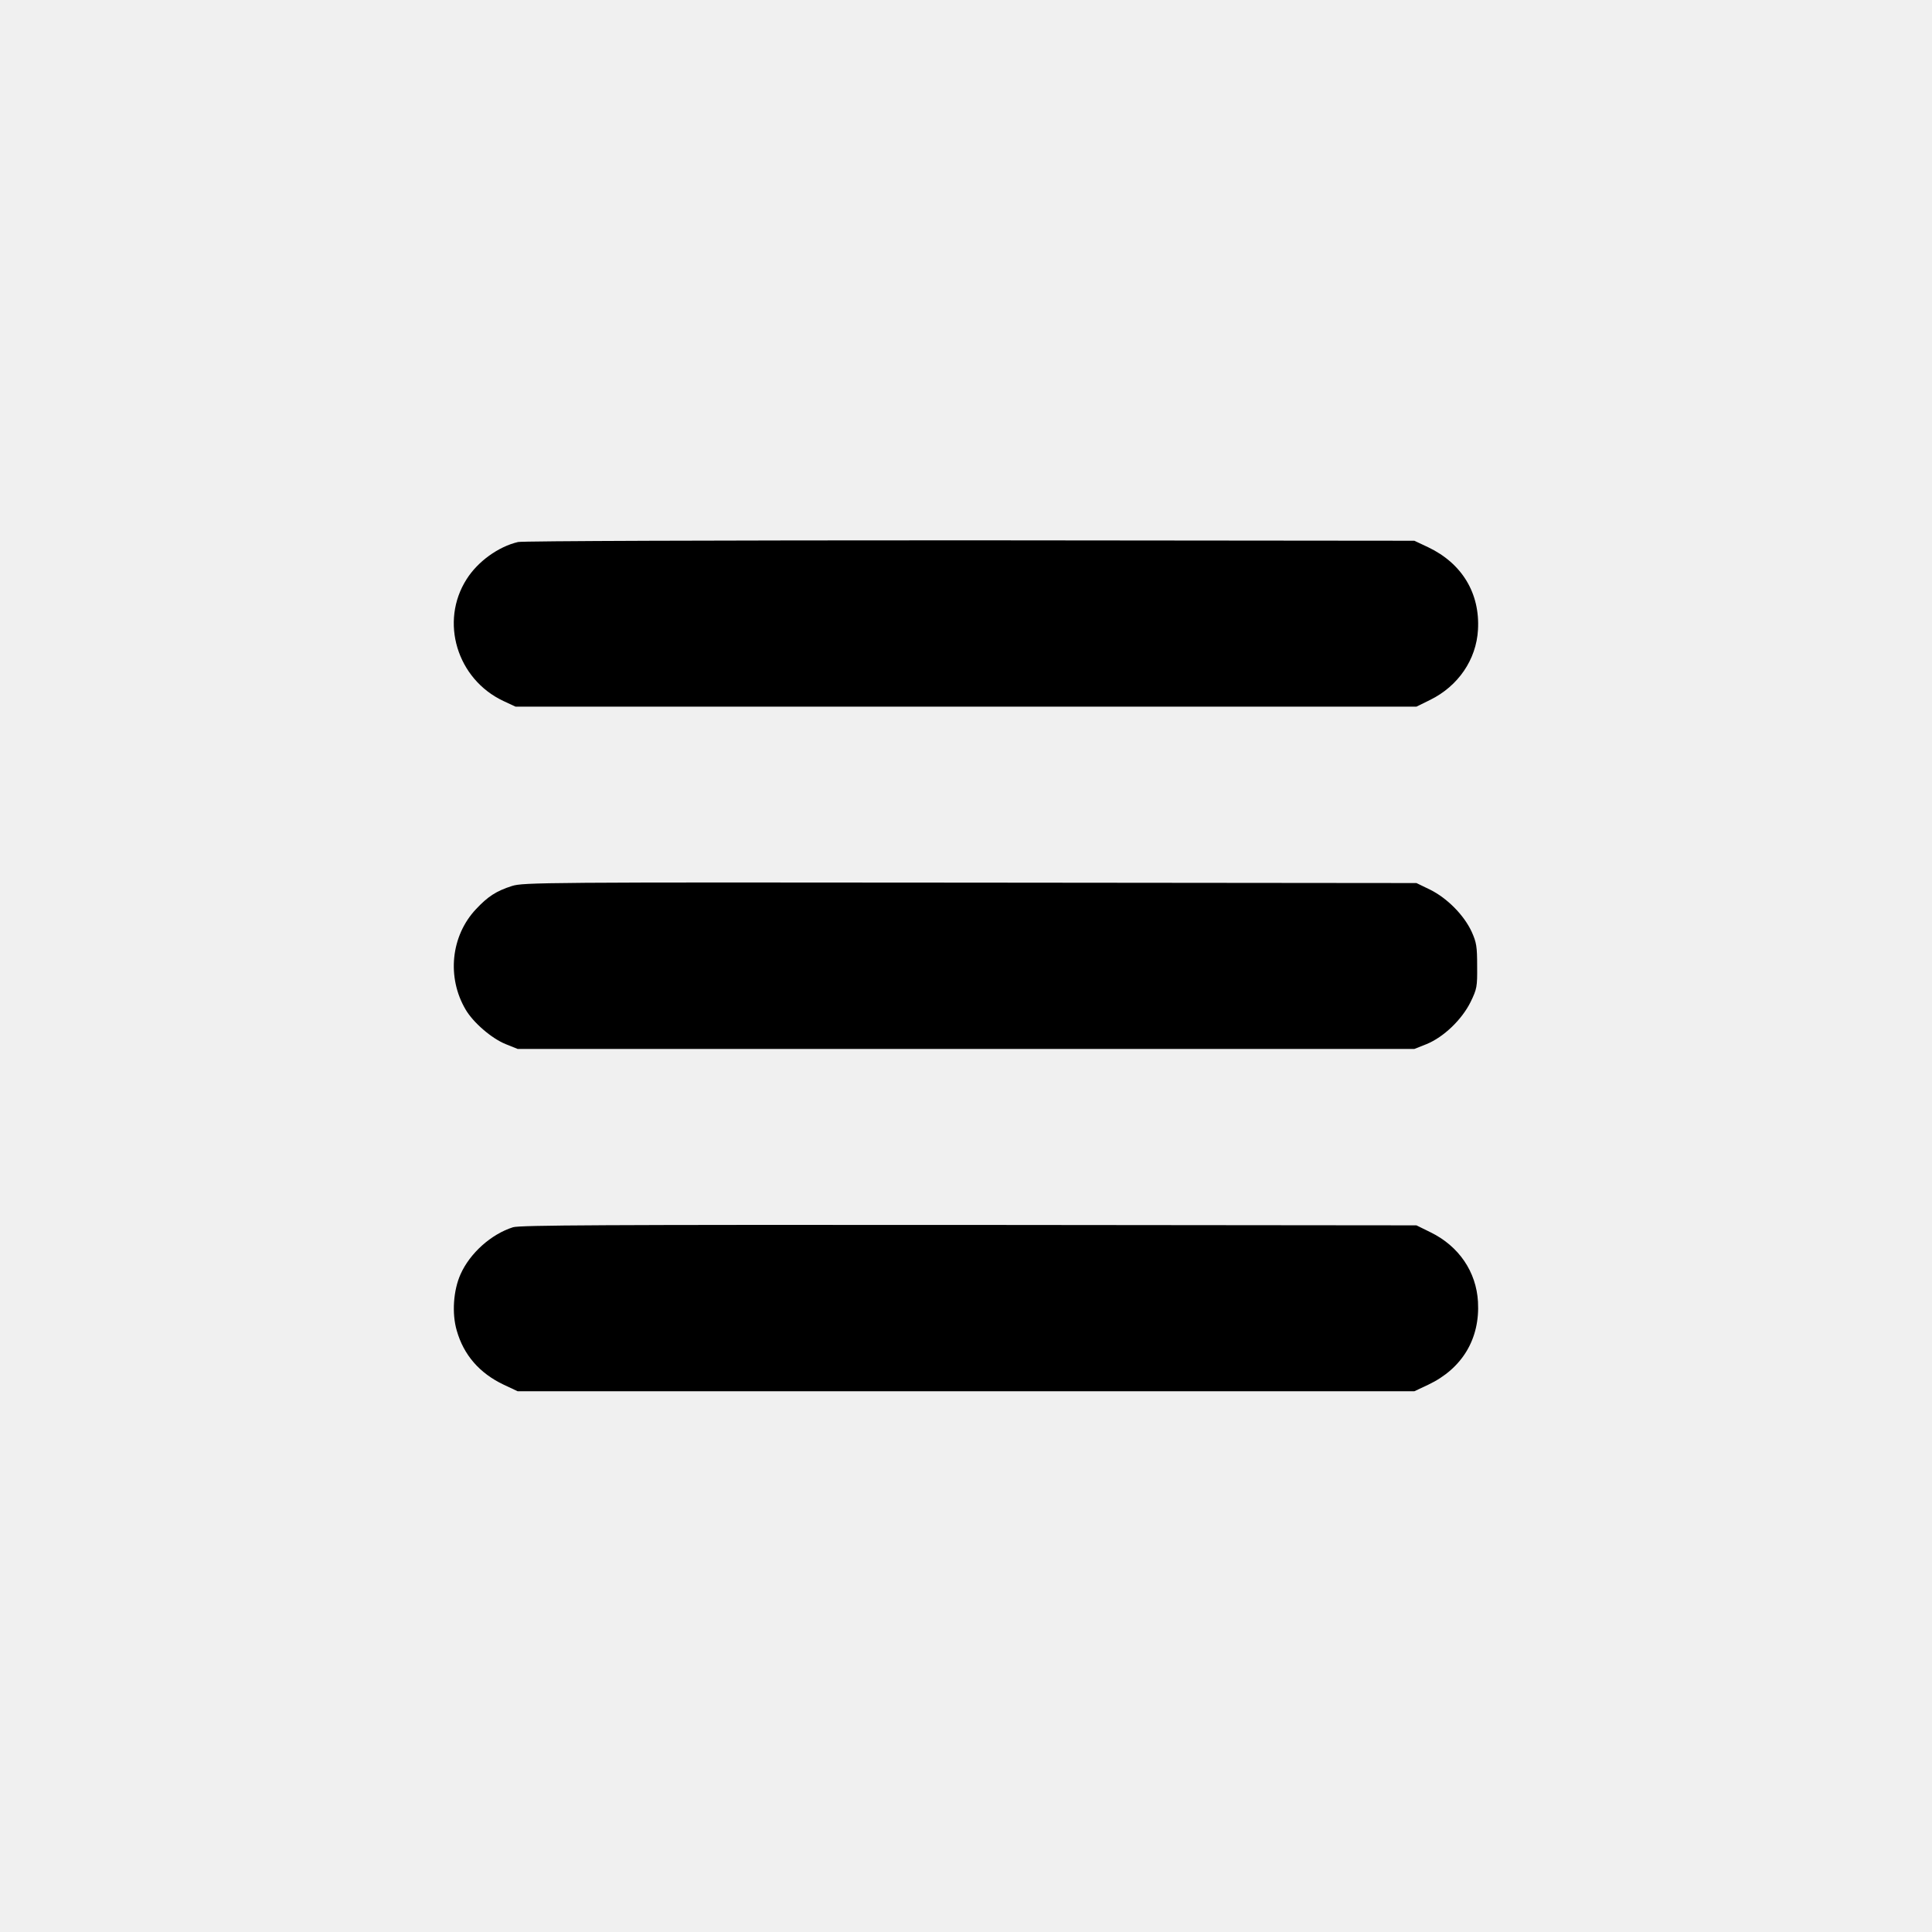
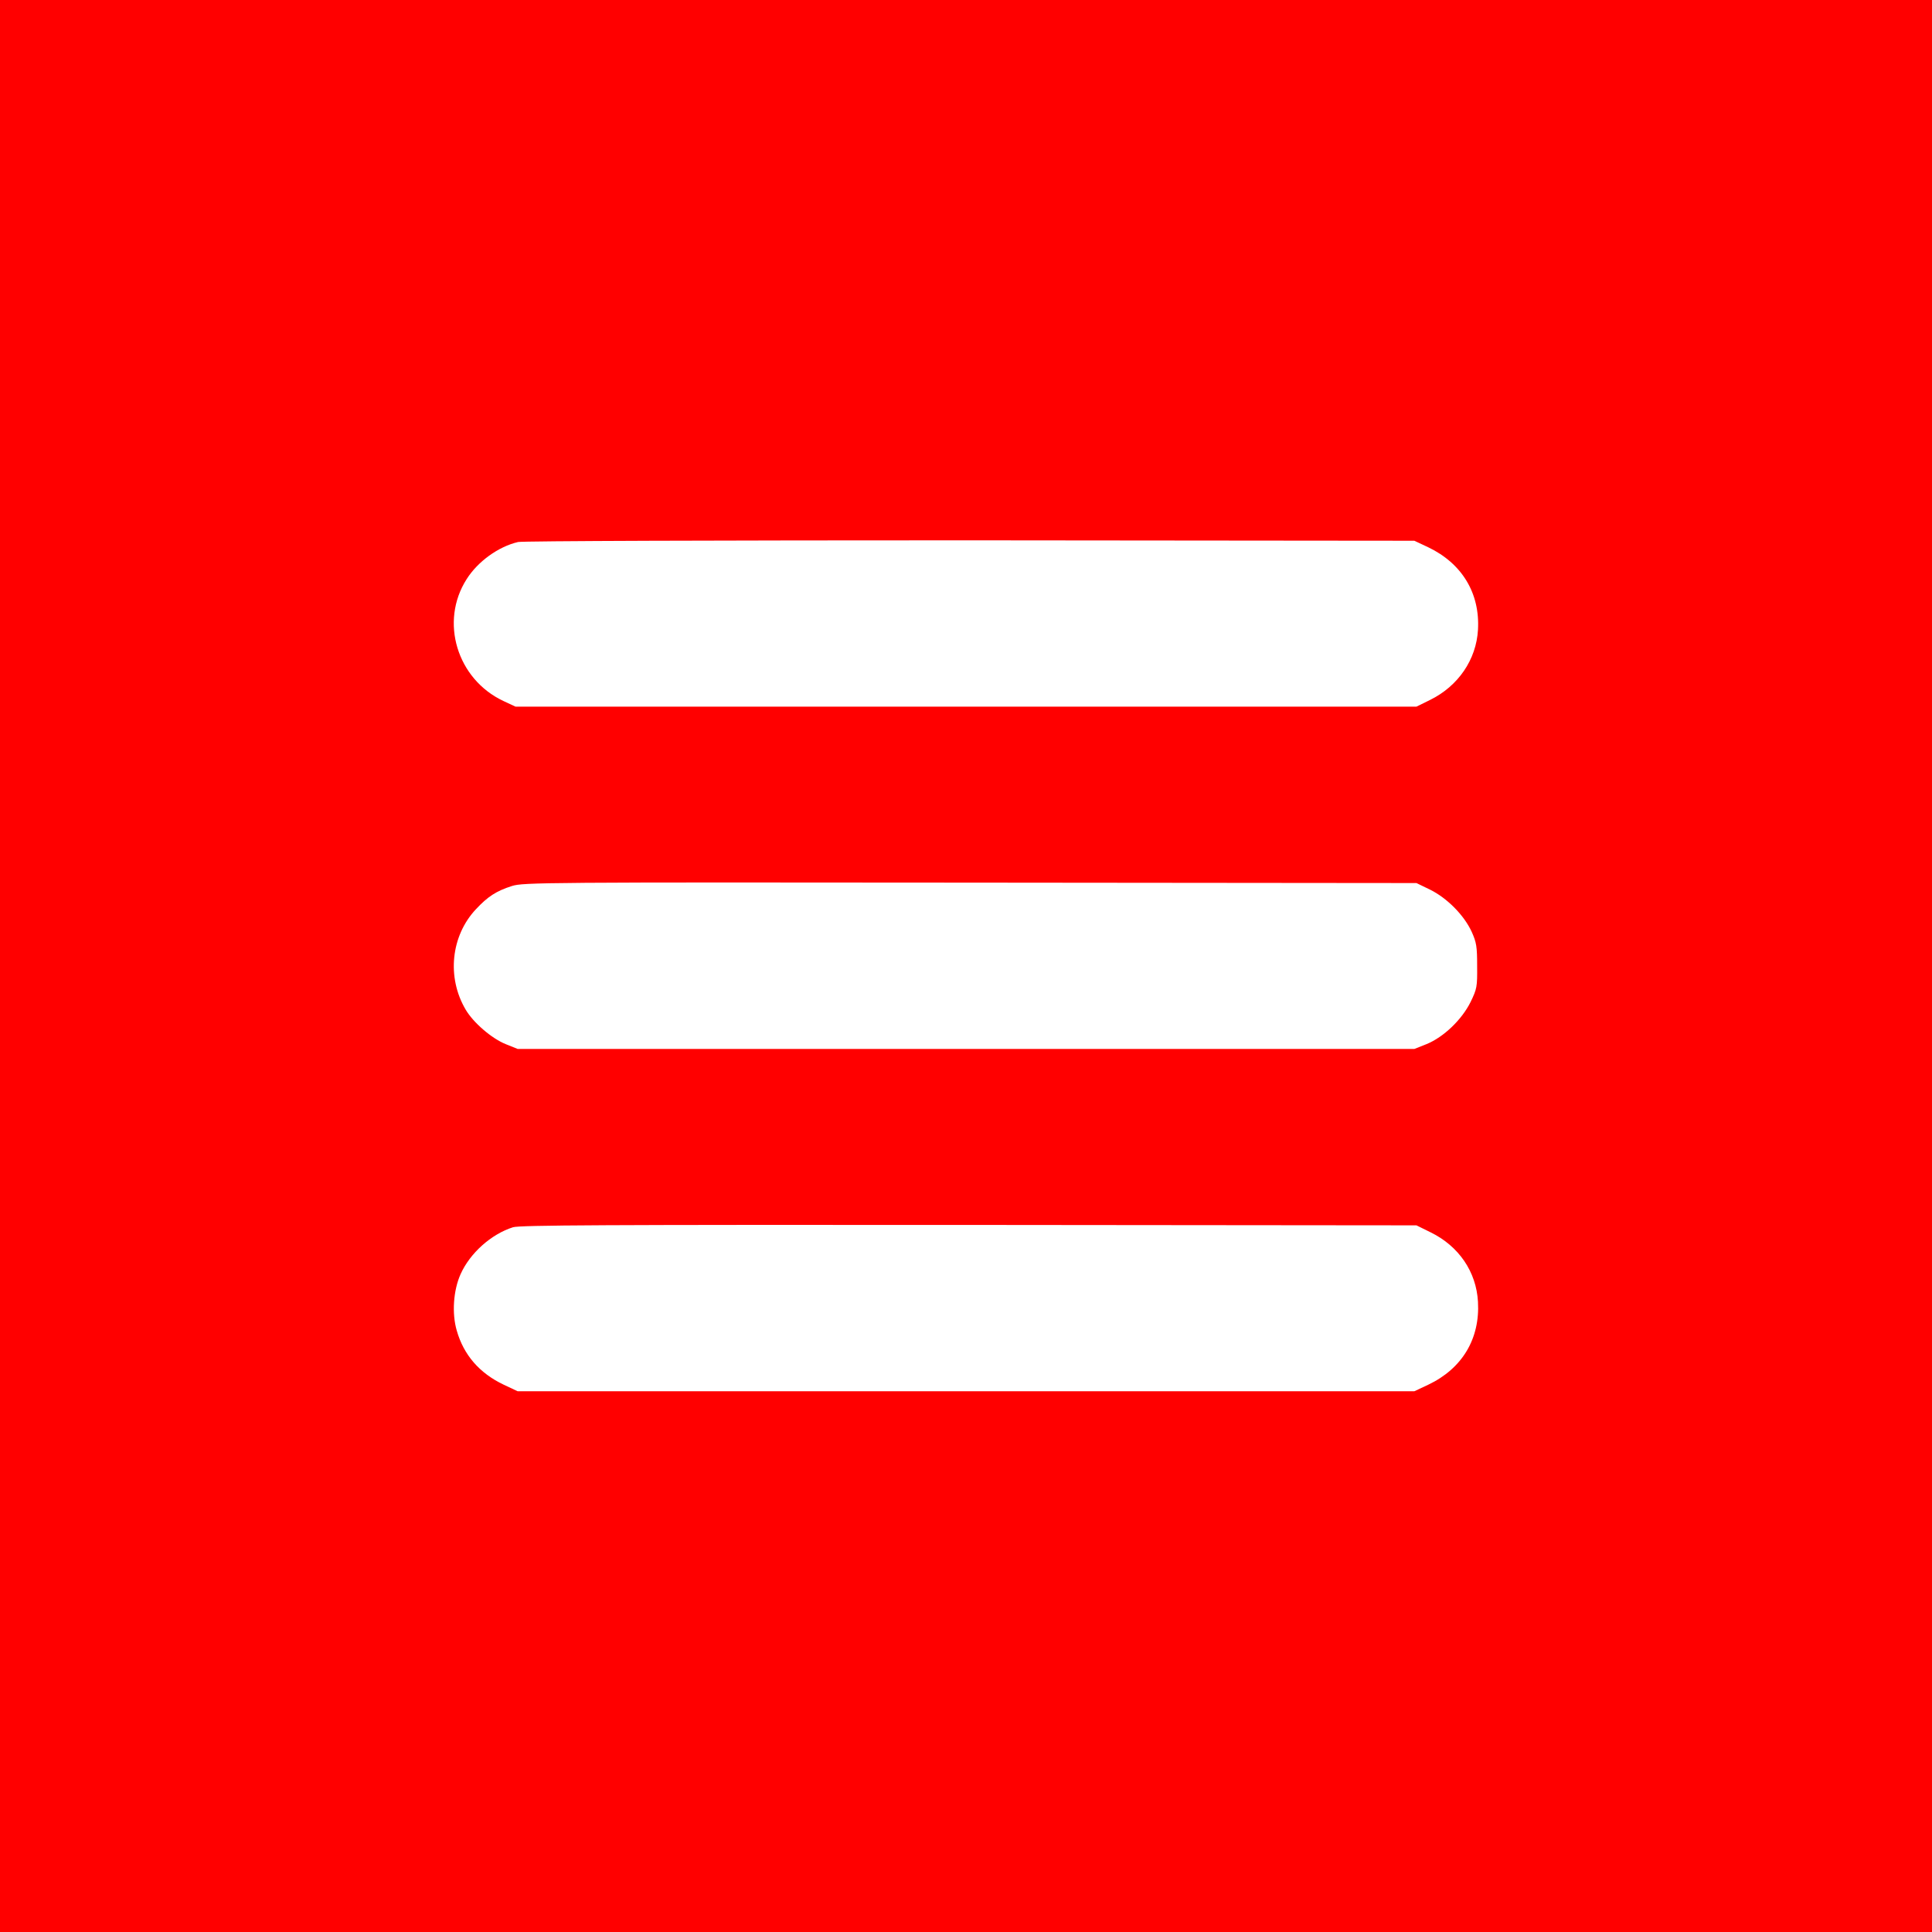
<svg xmlns="http://www.w3.org/2000/svg" version="1.0" width="920pt" height="920pt" viewBox="0 0 920 920" preserveAspectRatio="xMidYMid meet">
-   <g transform="translate(0,920) scale(0.1,-0.1)" fill="#000000" stroke="none">
+   <rect width="100%" height="100%" fill="red" />
+   <g transform="translate(0,920) scale(0.1,-0.1)" fill="#ffffff" stroke="none">
    <path d="M2467 6619 c-94 -22 -192 -93 -245 -177 -129 -202 -46 -476 175 -580 l58 -27 2145 0 2145 0 65 32 c134 66 220 192 228 334 10 174 -76 316 -237 393 l-66 31 -2115 2 c-1208 0 -2131 -3 -2153 -8z" />
    <path d="M2438 4981 c-75 -24 -115 -50 -172 -111 -119 -127 -139 -324 -49 -477 36 -62 124 -138 191 -165 l57 -23 2135 0 2135 0 58 23 c81 33 168 116 210 201 30 62 32 72 31 171 0 92 -3 112 -26 163 -37 80 -117 160 -197 200 l-66 32 -2125 2 c-2029 2 -2128 1 -2182 -16z" />
    <path d="M2443 3356 c-104 -33 -205 -123 -250 -224 -34 -76 -42 -186 -18 -268 33 -116 108 -203 224 -258 l66 -31 2135 0 2135 0 66 31 c162 77 247 219 237 395 -8 143 -91 265 -226 331 l-67 33 -2130 2 c-1742 1 -2138 -1 -2172 -11z" />
  </g>
</svg>
